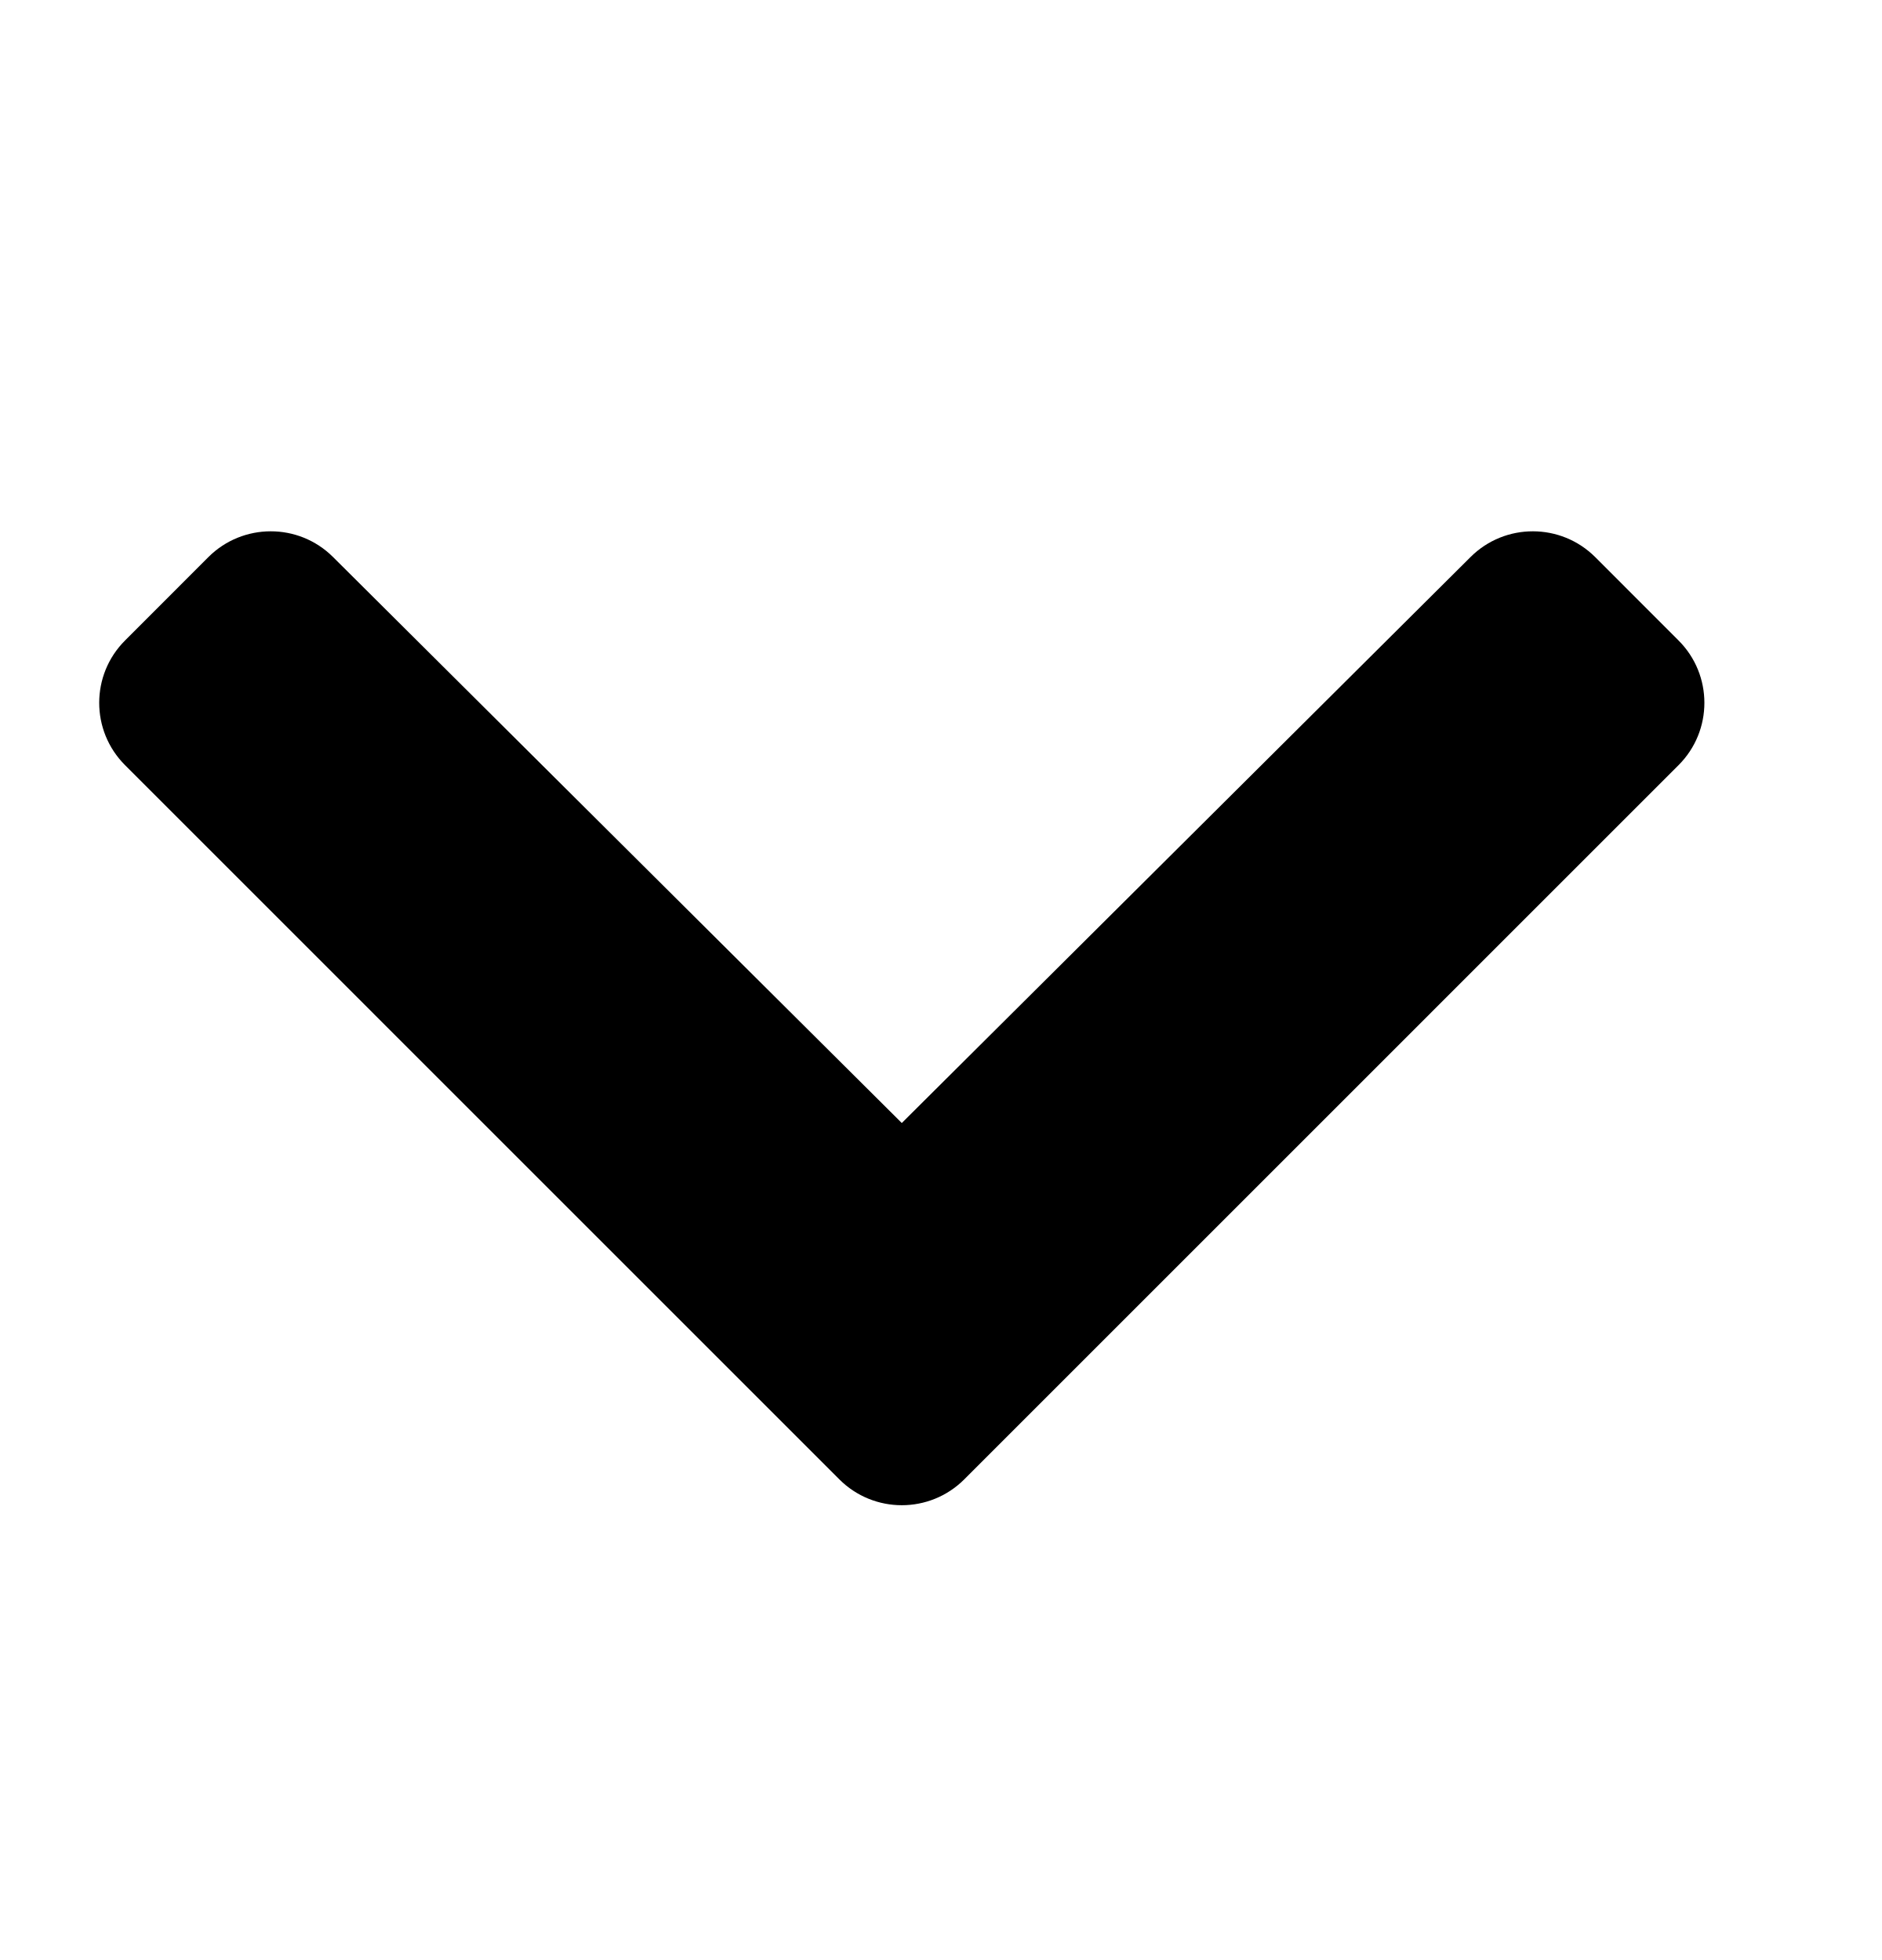
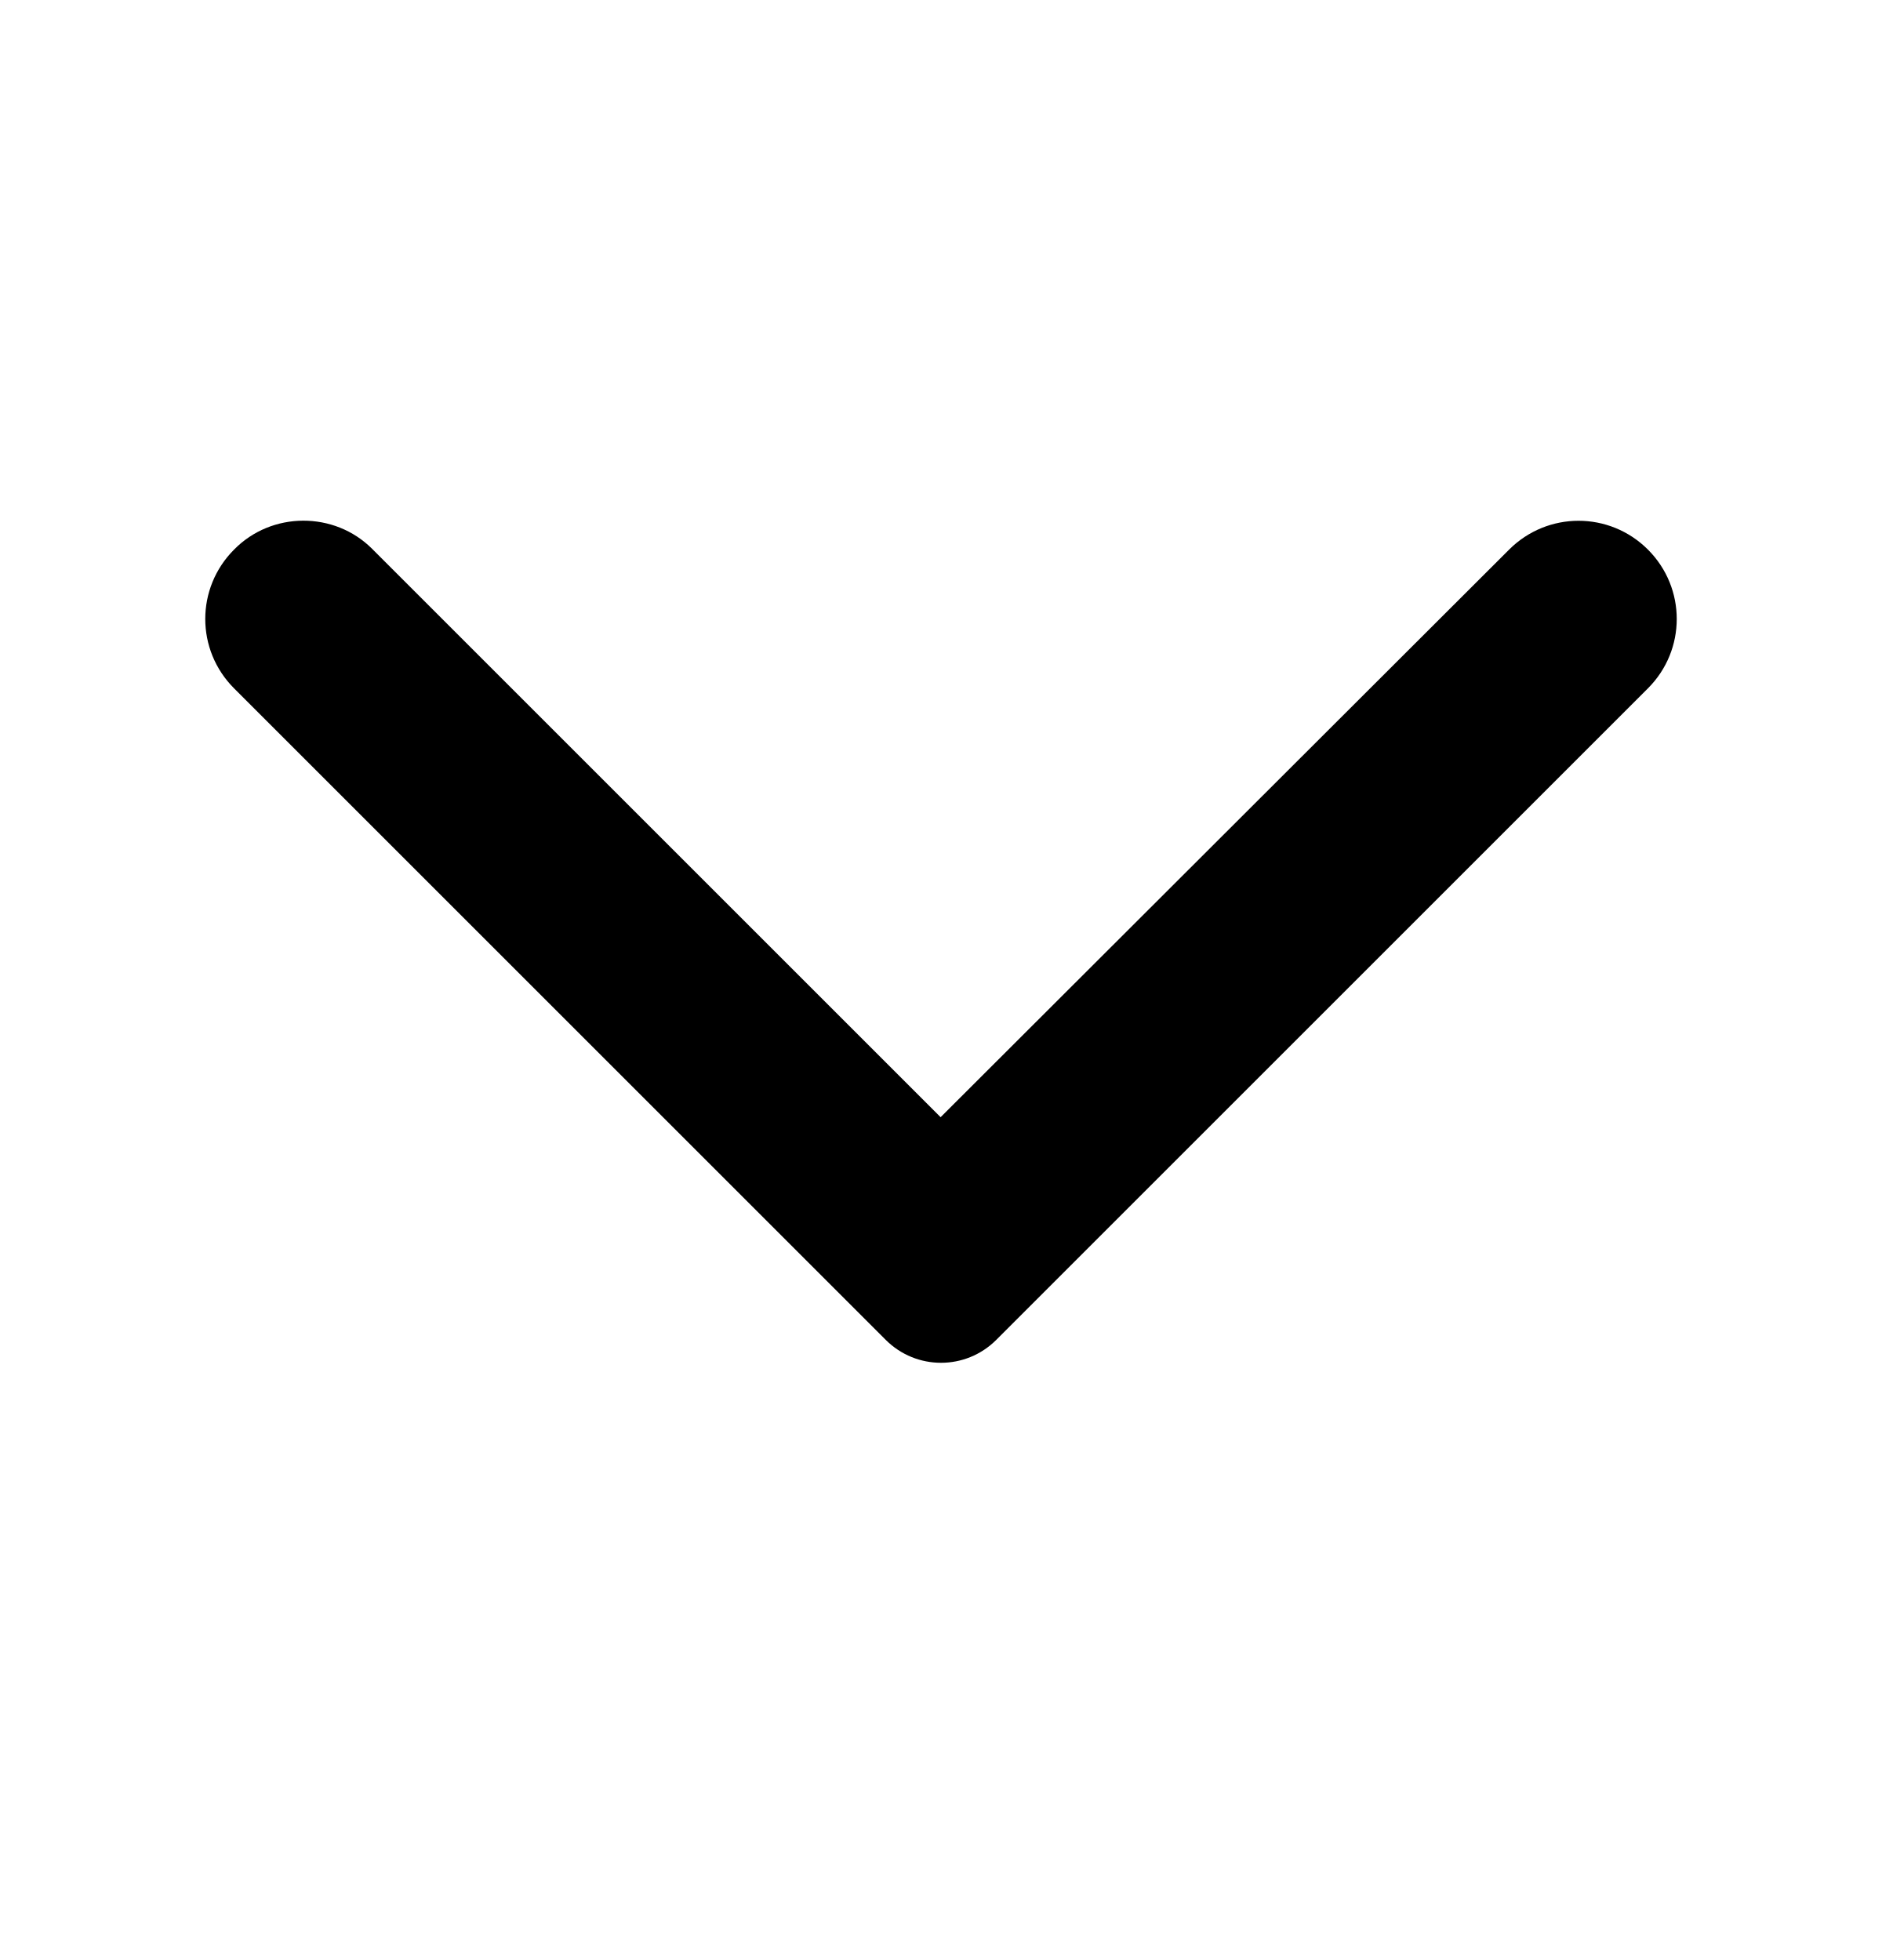
<svg xmlns="http://www.w3.org/2000/svg" id="chevron-down" width="24" height="25" viewBox="0 0 24 25" fill="none">
-   <path d="M10.704 18.87L1.595 9.76C1.155 9.321 1.155 8.608 1.595 8.169L2.657 7.106C3.096 6.668 3.807 6.667 4.246 7.104L11.5 14.324L18.754 7.104C19.193 6.667 19.904 6.668 20.343 7.106L21.405 8.169C21.845 8.608 21.845 9.321 21.405 9.76L12.296 18.87C11.856 19.309 11.144 19.309 10.704 18.87Z" fill="currentColor" />
+   <path d="M2.985 7.01C2.495 7.5 2.495 8.29 2.985 8.78L11.295 17.09C11.685 17.48 12.315 17.48 12.705 17.09L21.015 8.78C21.505 8.29 21.505 7.5 21.015 7.01C20.525 6.52 19.735 6.52 19.245 7.01L11.995 14.25L4.745 7C4.265 6.52 3.465 6.52 2.985 7.01Z" fill="currentColor" />
</svg>
